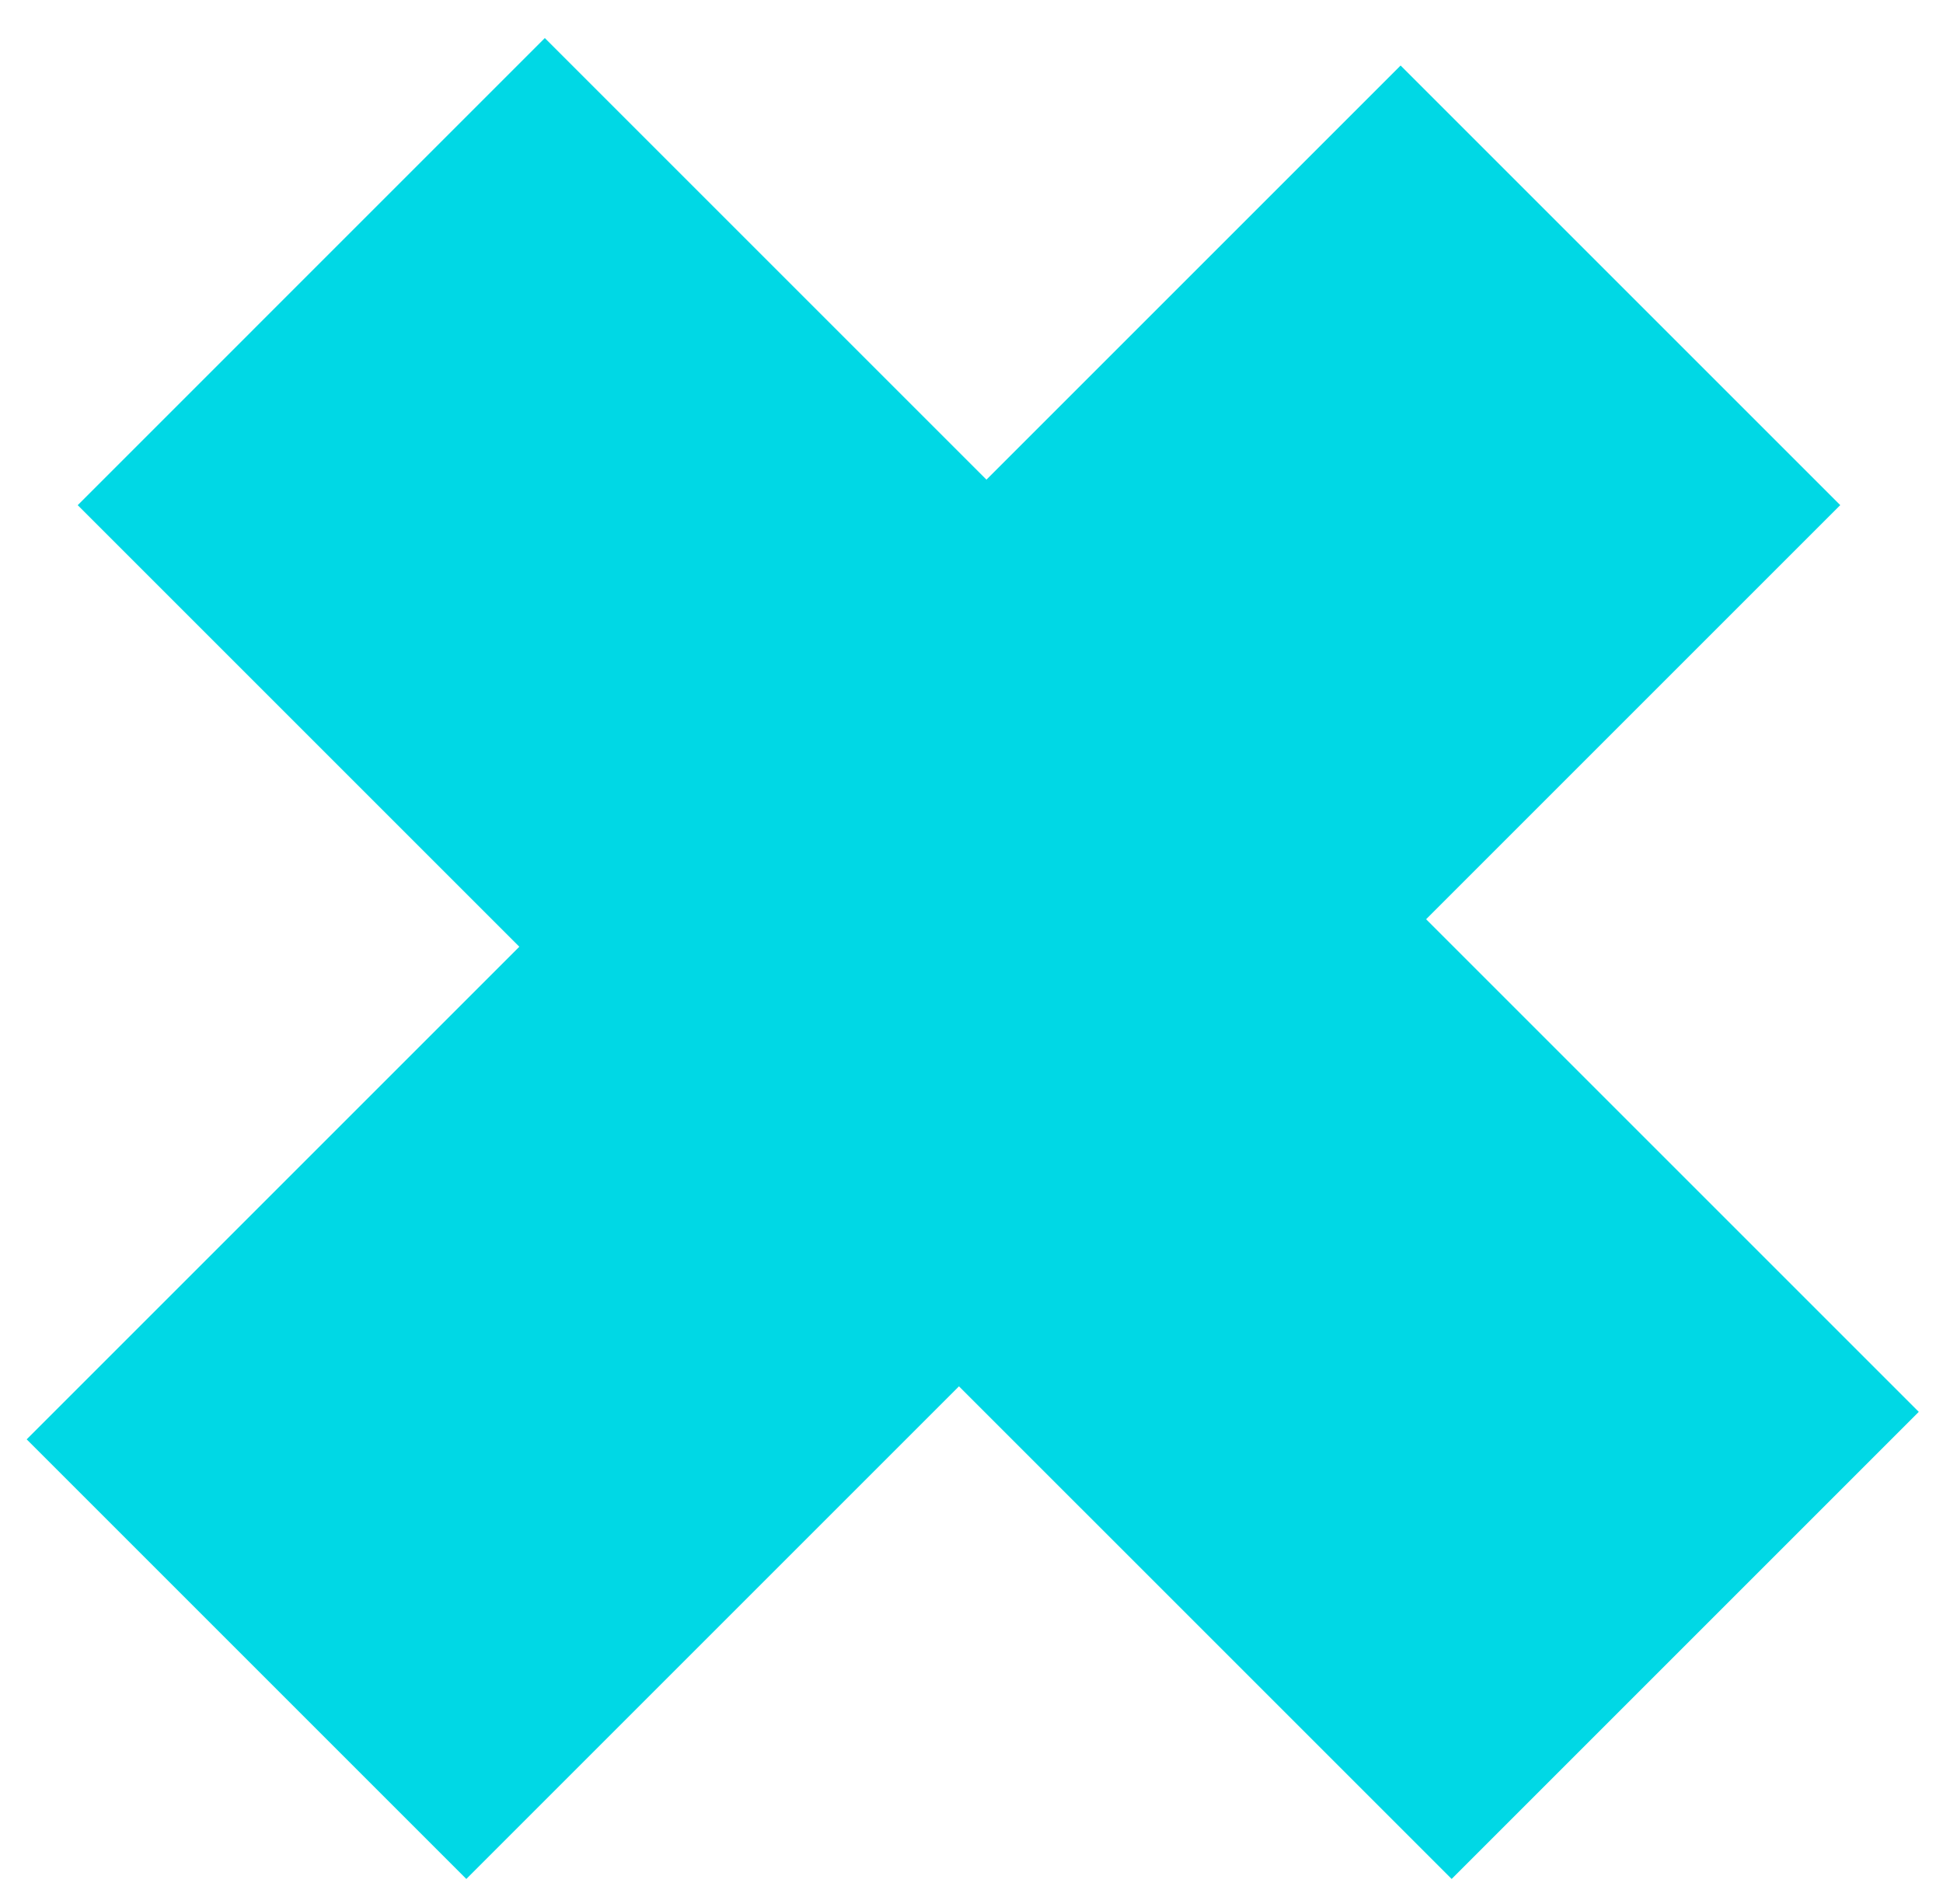
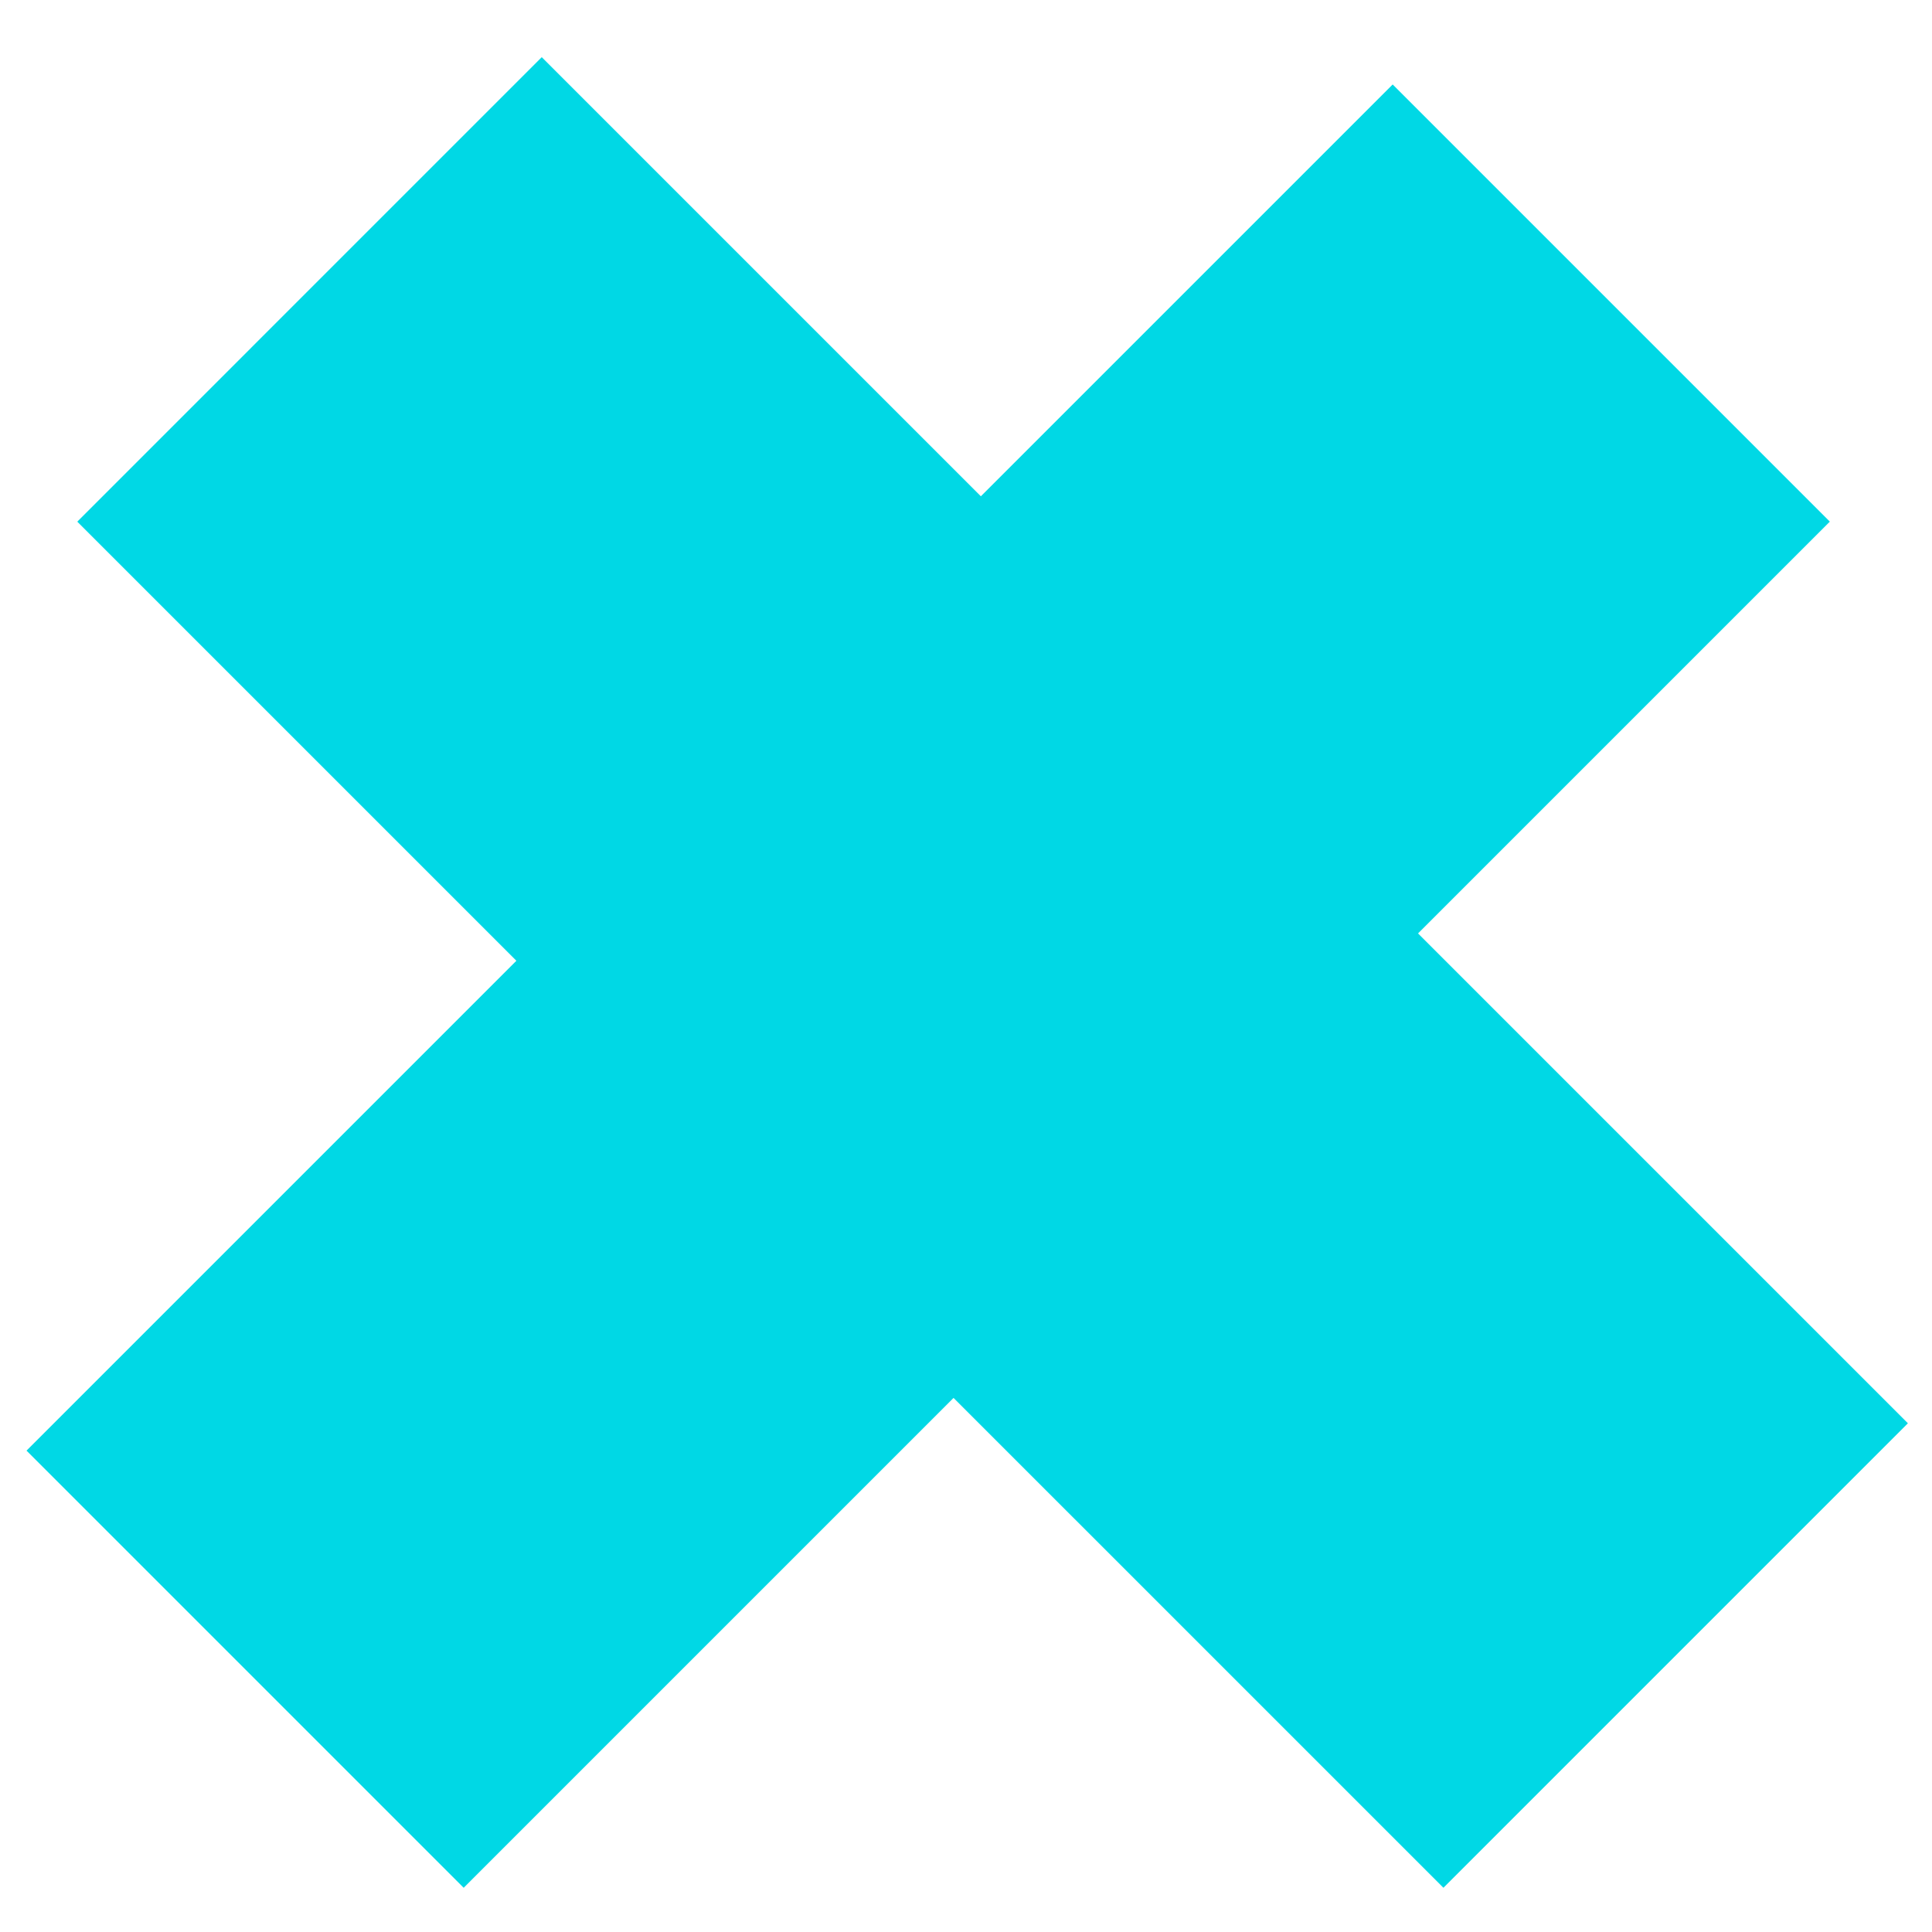
- <svg xmlns="http://www.w3.org/2000/svg" width="50" height="49" viewBox="0 0 50 49" fill="none">
+ <svg xmlns="http://www.w3.org/2000/svg" width="30px" height="30px" viewBox="0 0 50 49" fill="none">
  <line x1="8.01" y1="6.99" x2="43.366" y2="42.345" stroke="#00D8E5" stroke-width="17" />
  <line x1="6.343" y1="42.699" x2="41.699" y2="7.343" stroke="#00D8E5" stroke-width="16" />
</svg>
